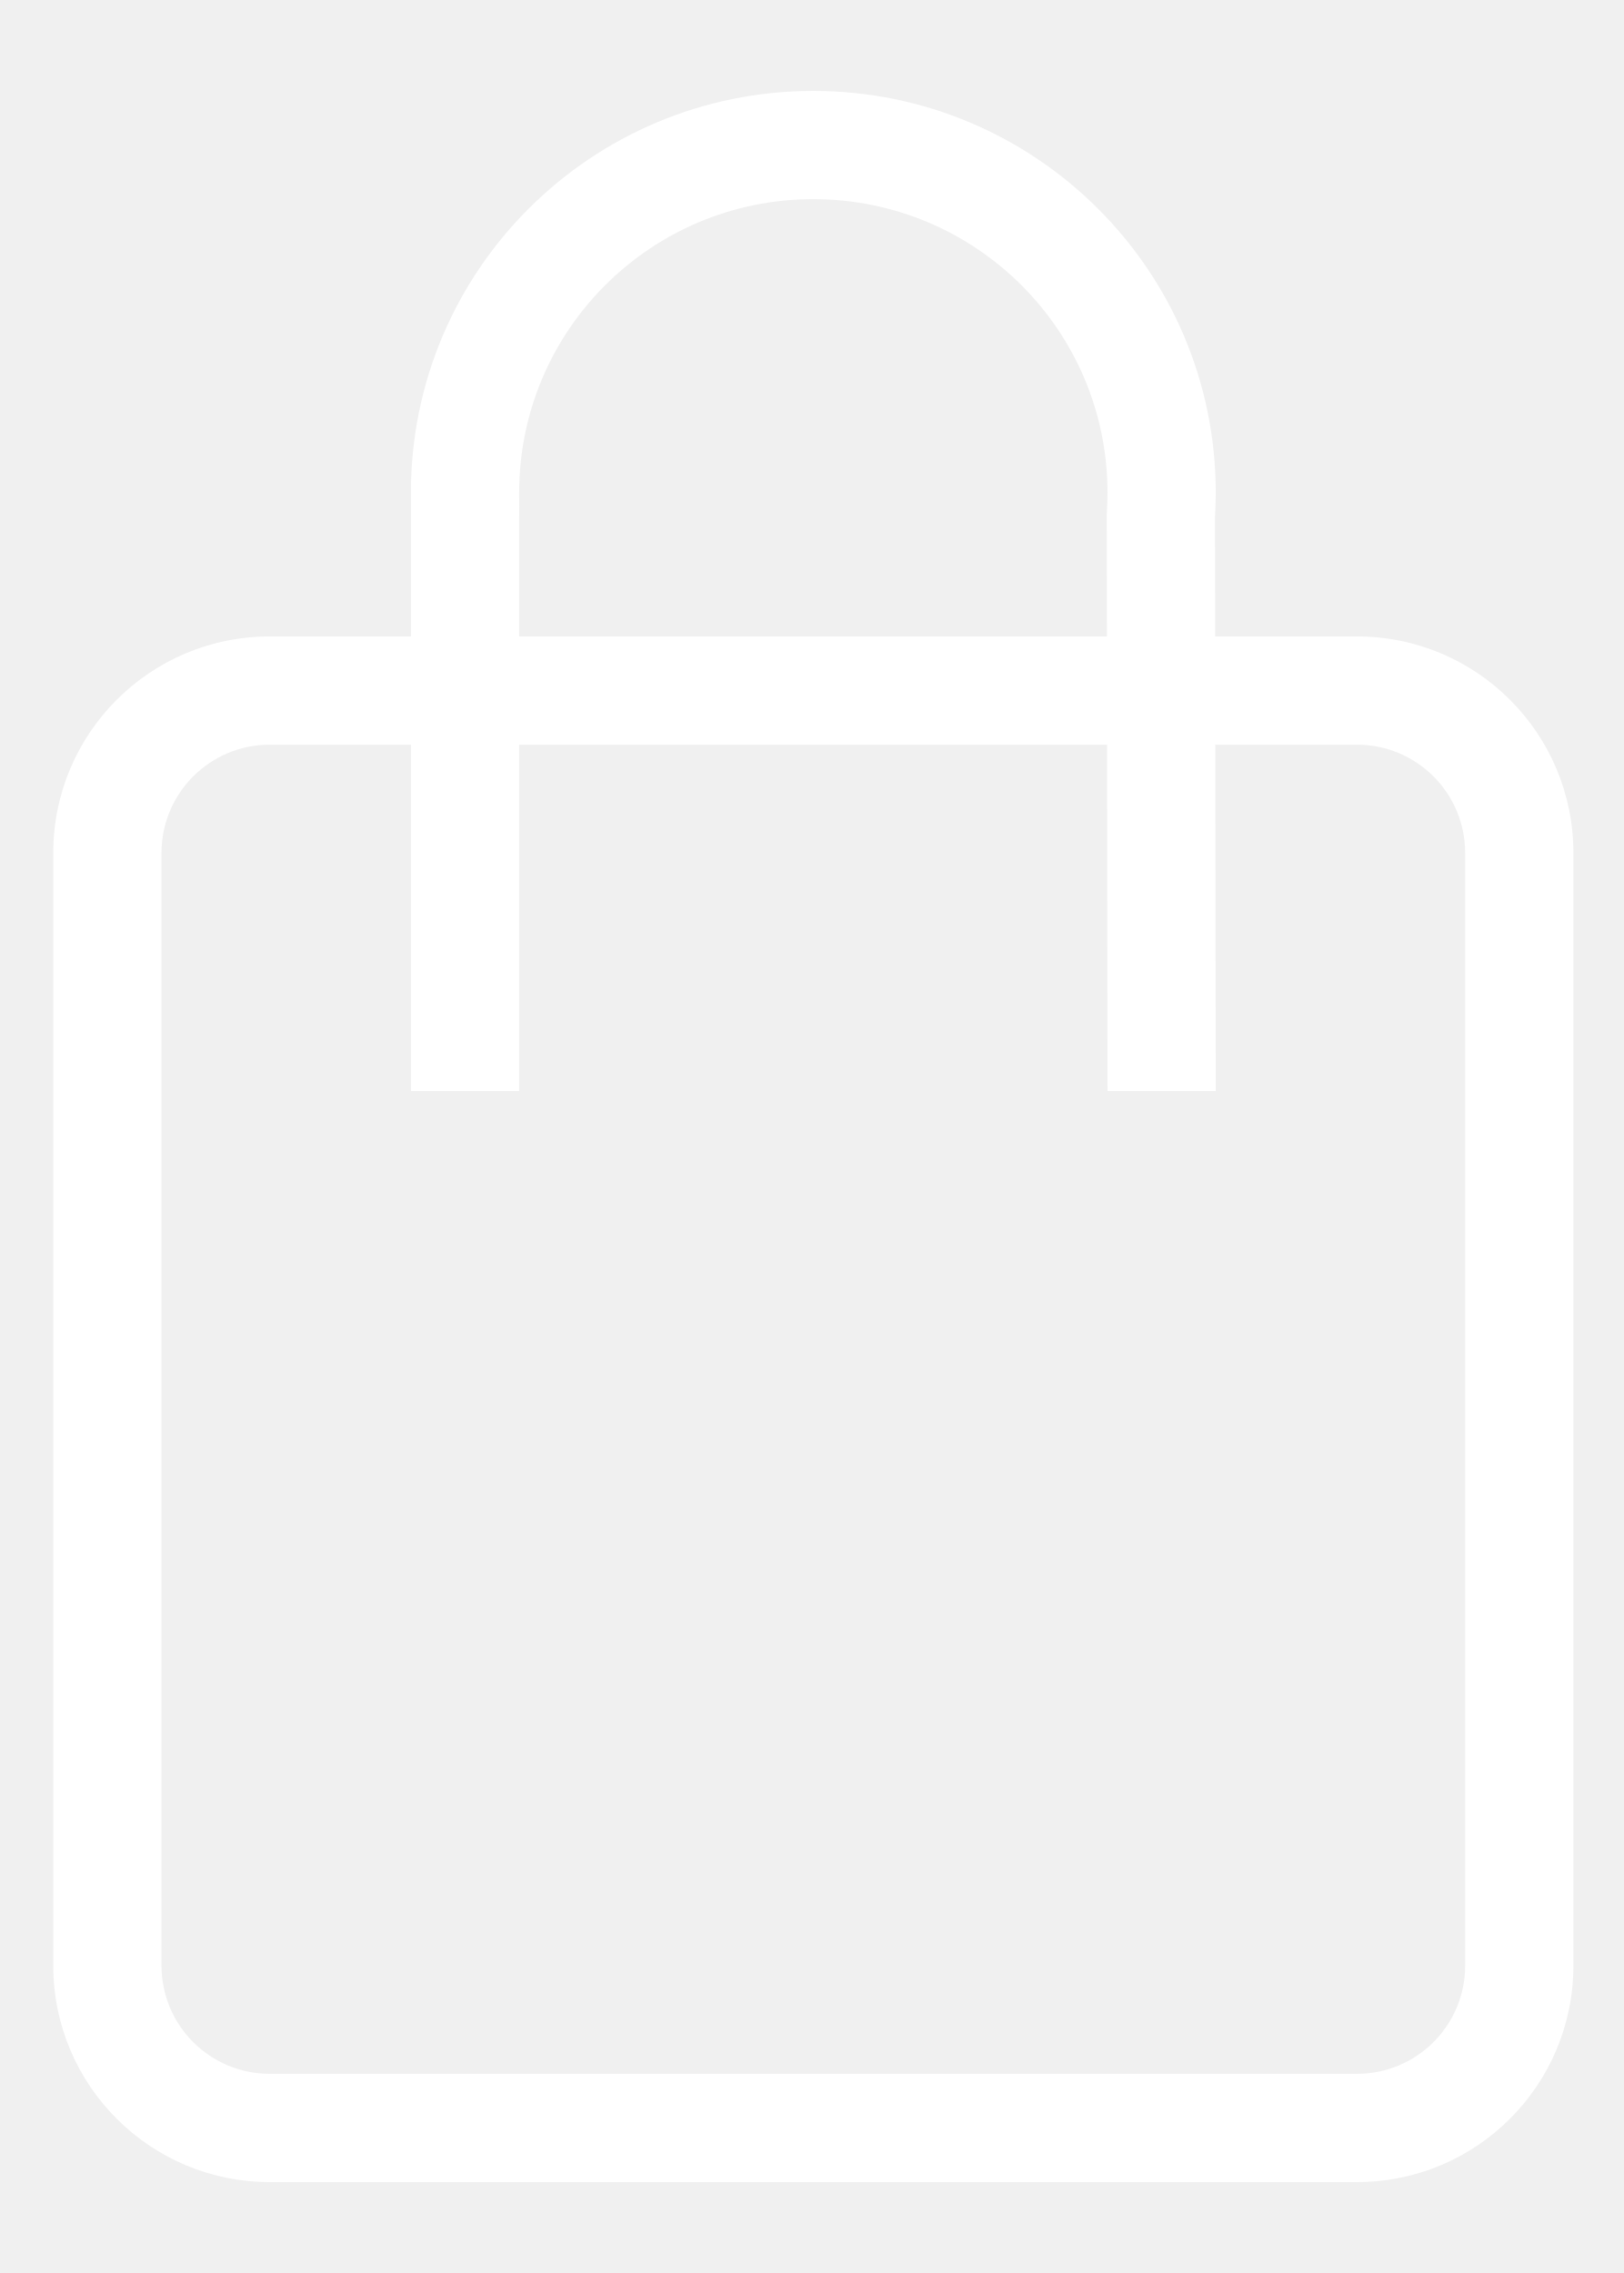
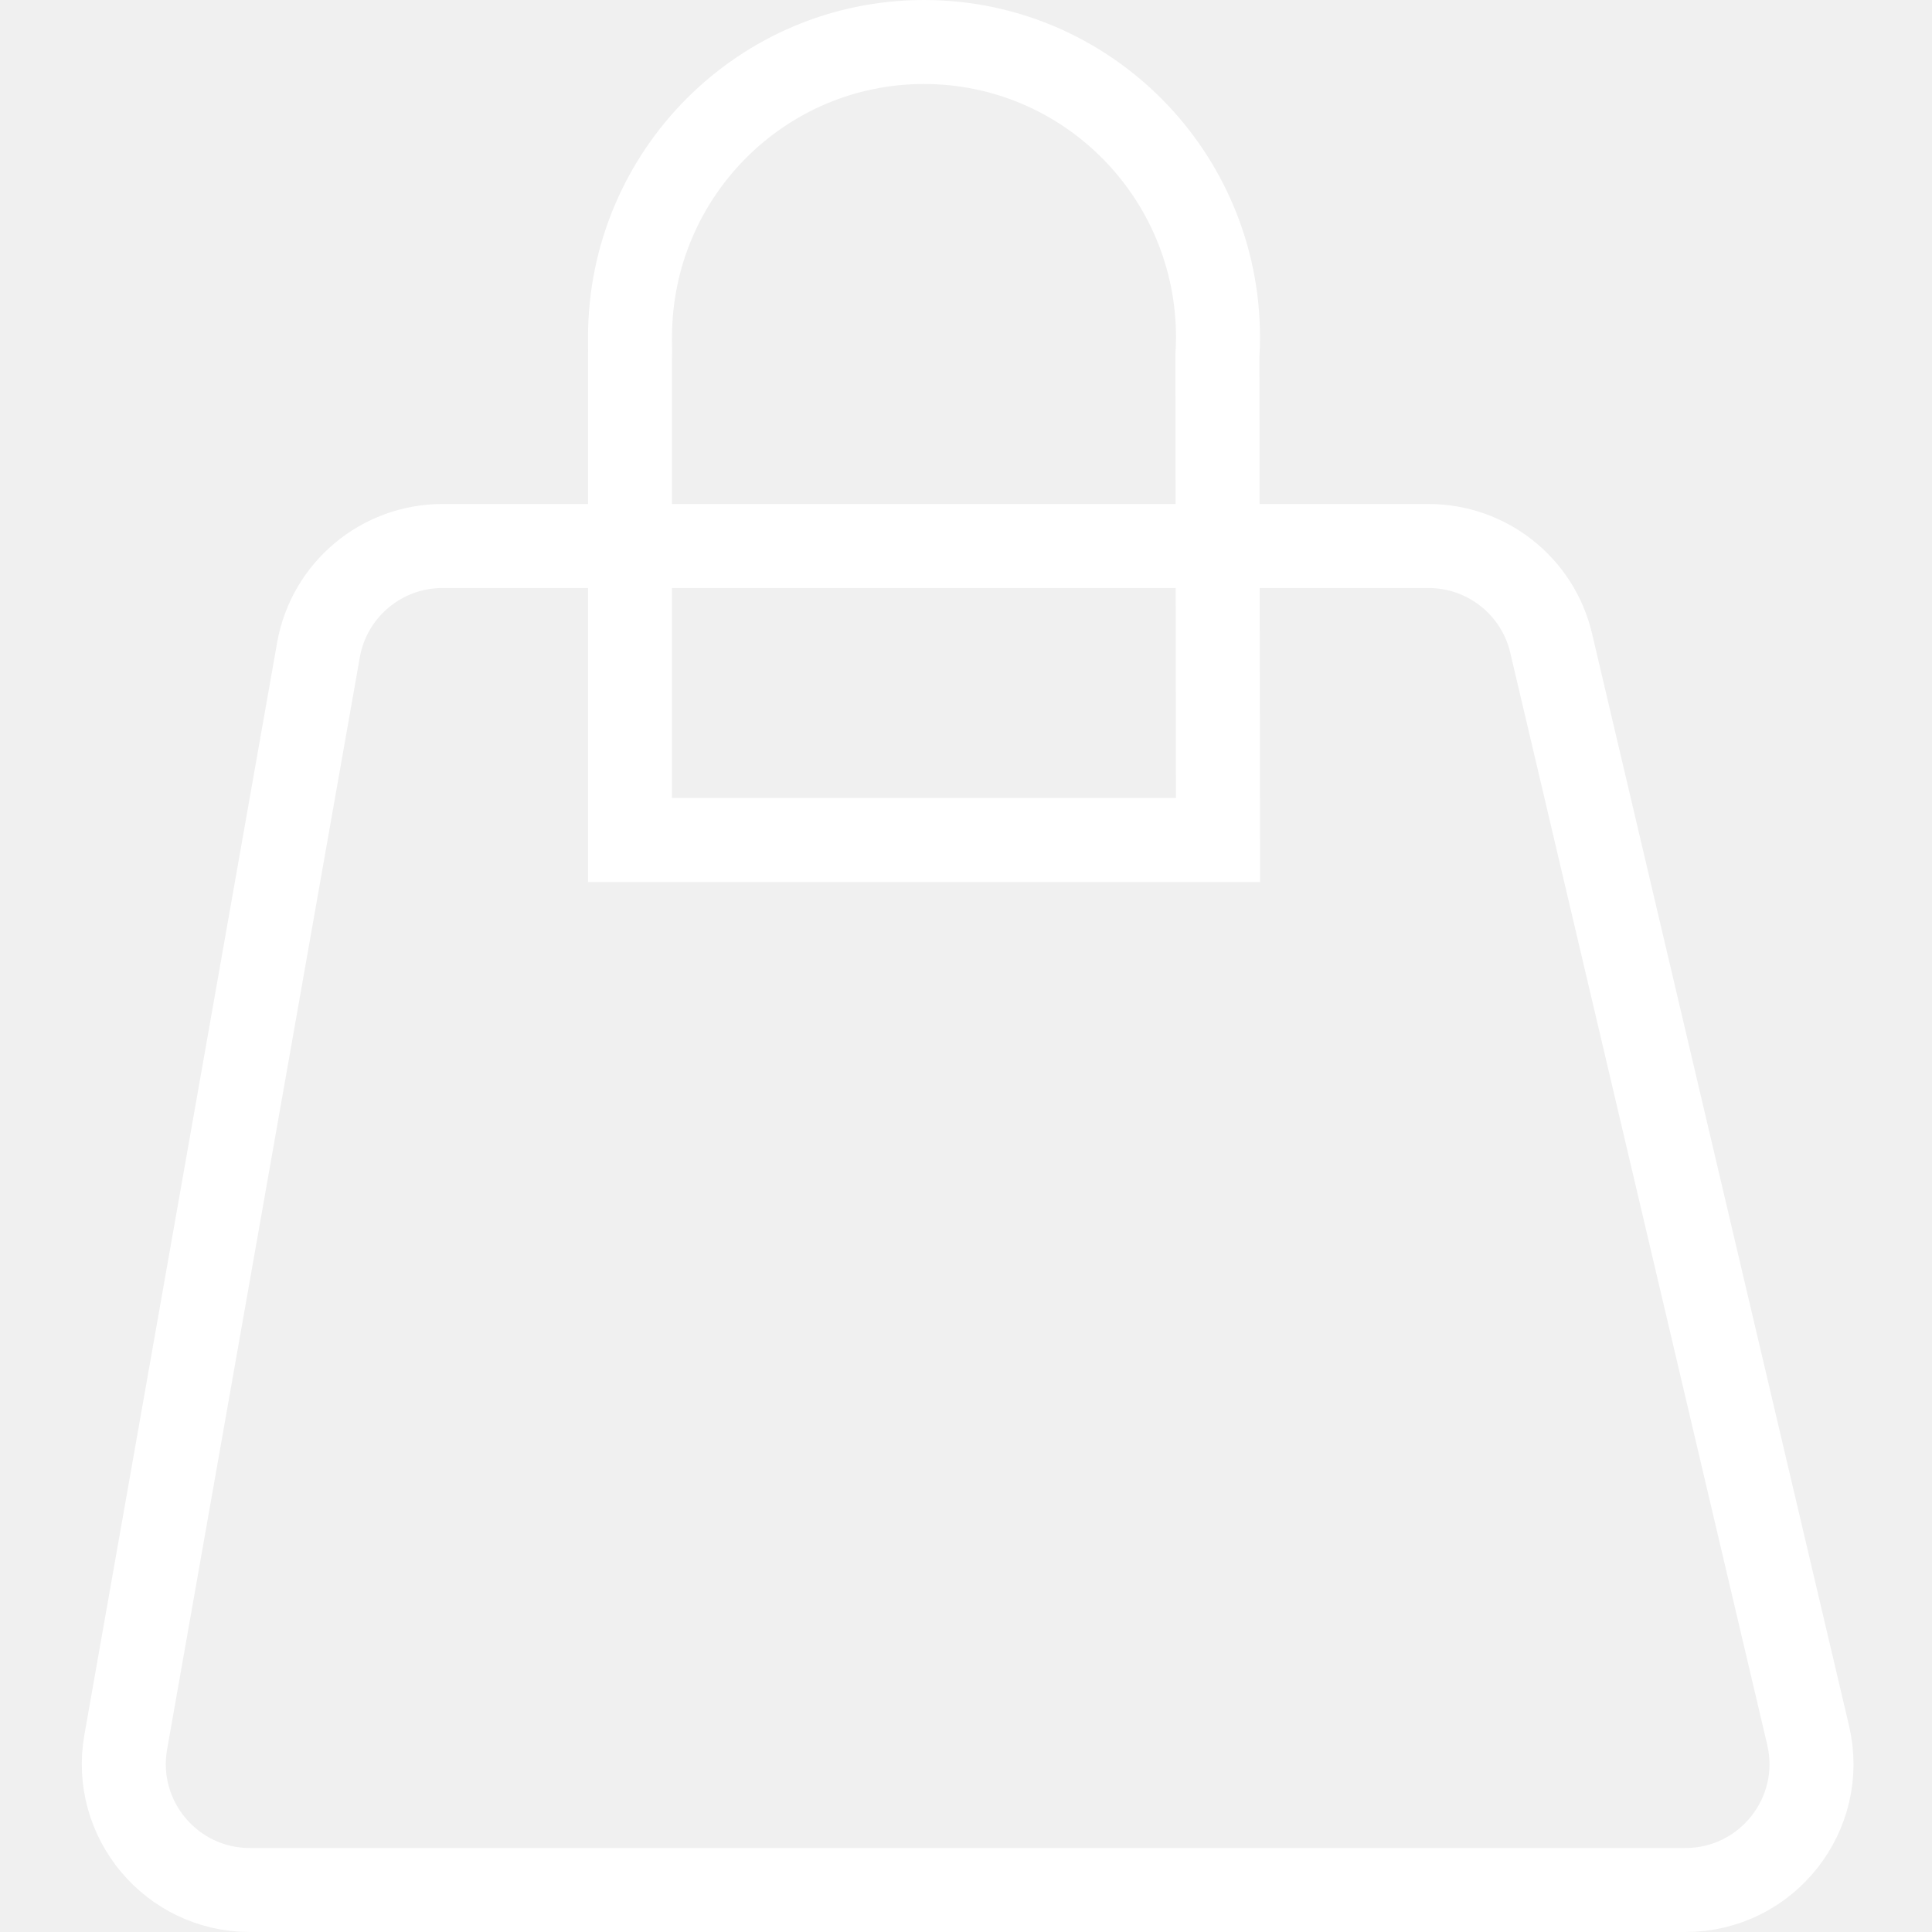
- <svg xmlns="http://www.w3.org/2000/svg" width="15" height="21" viewBox="0 0 15 21" fill="none">
-   <rect width="14.043" height="19.32" fill="black" fill-opacity="0" transform="translate(0.491699 0.839844)" />
-   <path fill-rule="evenodd" clip-rule="evenodd" d="M12.535 6.88H2.492C1.939 6.88 1.492 7.328 1.492 7.88V18.16C1.492 18.712 1.939 19.16 2.492 19.16H12.535C13.088 19.16 13.535 18.712 13.535 18.16V7.88C13.535 7.328 13.088 6.88 12.535 6.88ZM2.492 5.88C1.387 5.88 0.492 6.775 0.492 7.88V18.16C0.492 19.265 1.387 20.16 2.492 20.16H12.535C13.64 20.16 14.535 19.265 14.535 18.16V7.88C14.535 6.775 13.64 5.88 12.535 5.88H2.492Z" fill="white" />
-   <path fill-rule="evenodd" clip-rule="evenodd" d="M11.224 4.778C11.228 4.703 11.231 4.627 11.231 4.551C11.231 2.501 9.566 0.84 7.513 0.84C5.46 0.84 3.796 2.501 3.796 4.551C3.796 4.576 3.796 4.602 3.796 4.627C3.797 4.678 3.797 4.728 3.796 4.778V10.08H4.796V4.791C4.797 4.722 4.797 4.637 4.796 4.587C4.796 4.571 4.796 4.558 4.796 4.551C4.796 3.055 6.011 1.84 7.513 1.84C9.016 1.84 10.231 3.055 10.231 4.551C10.231 4.607 10.229 4.663 10.226 4.718L10.224 4.749L10.231 10.08H11.231L11.224 4.778Z" fill="white" />
+ <svg xmlns="http://www.w3.org/2000/svg" width="23" height="23" viewBox="0 0 23 23" fill="none">
+   <path d="M3.791 7.739C3.917 7.023 4.54 6.5 5.268 6.5H17.006C17.702 6.5 18.307 6.979 18.466 7.656L21.525 20.656C21.747 21.598 21.032 22.5 20.065 22.5H2.974C2.041 22.5 1.335 21.658 1.497 20.739L3.791 7.739Z" stroke="white" />
+   <path d="M14.493 4.263L14.5 10H7.5V4.269C7.502 4.207 7.501 4.136 7.5 4.079C7.5 4.056 7.5 4.034 7.5 4.016C7.5 2.072 9.069 0.5 11 0.5C12.931 0.5 14.5 2.072 14.5 4.016C14.5 4.089 14.498 4.161 14.493 4.232L14.493 4.248L14.493 4.263Z" stroke="white" />
</svg>
